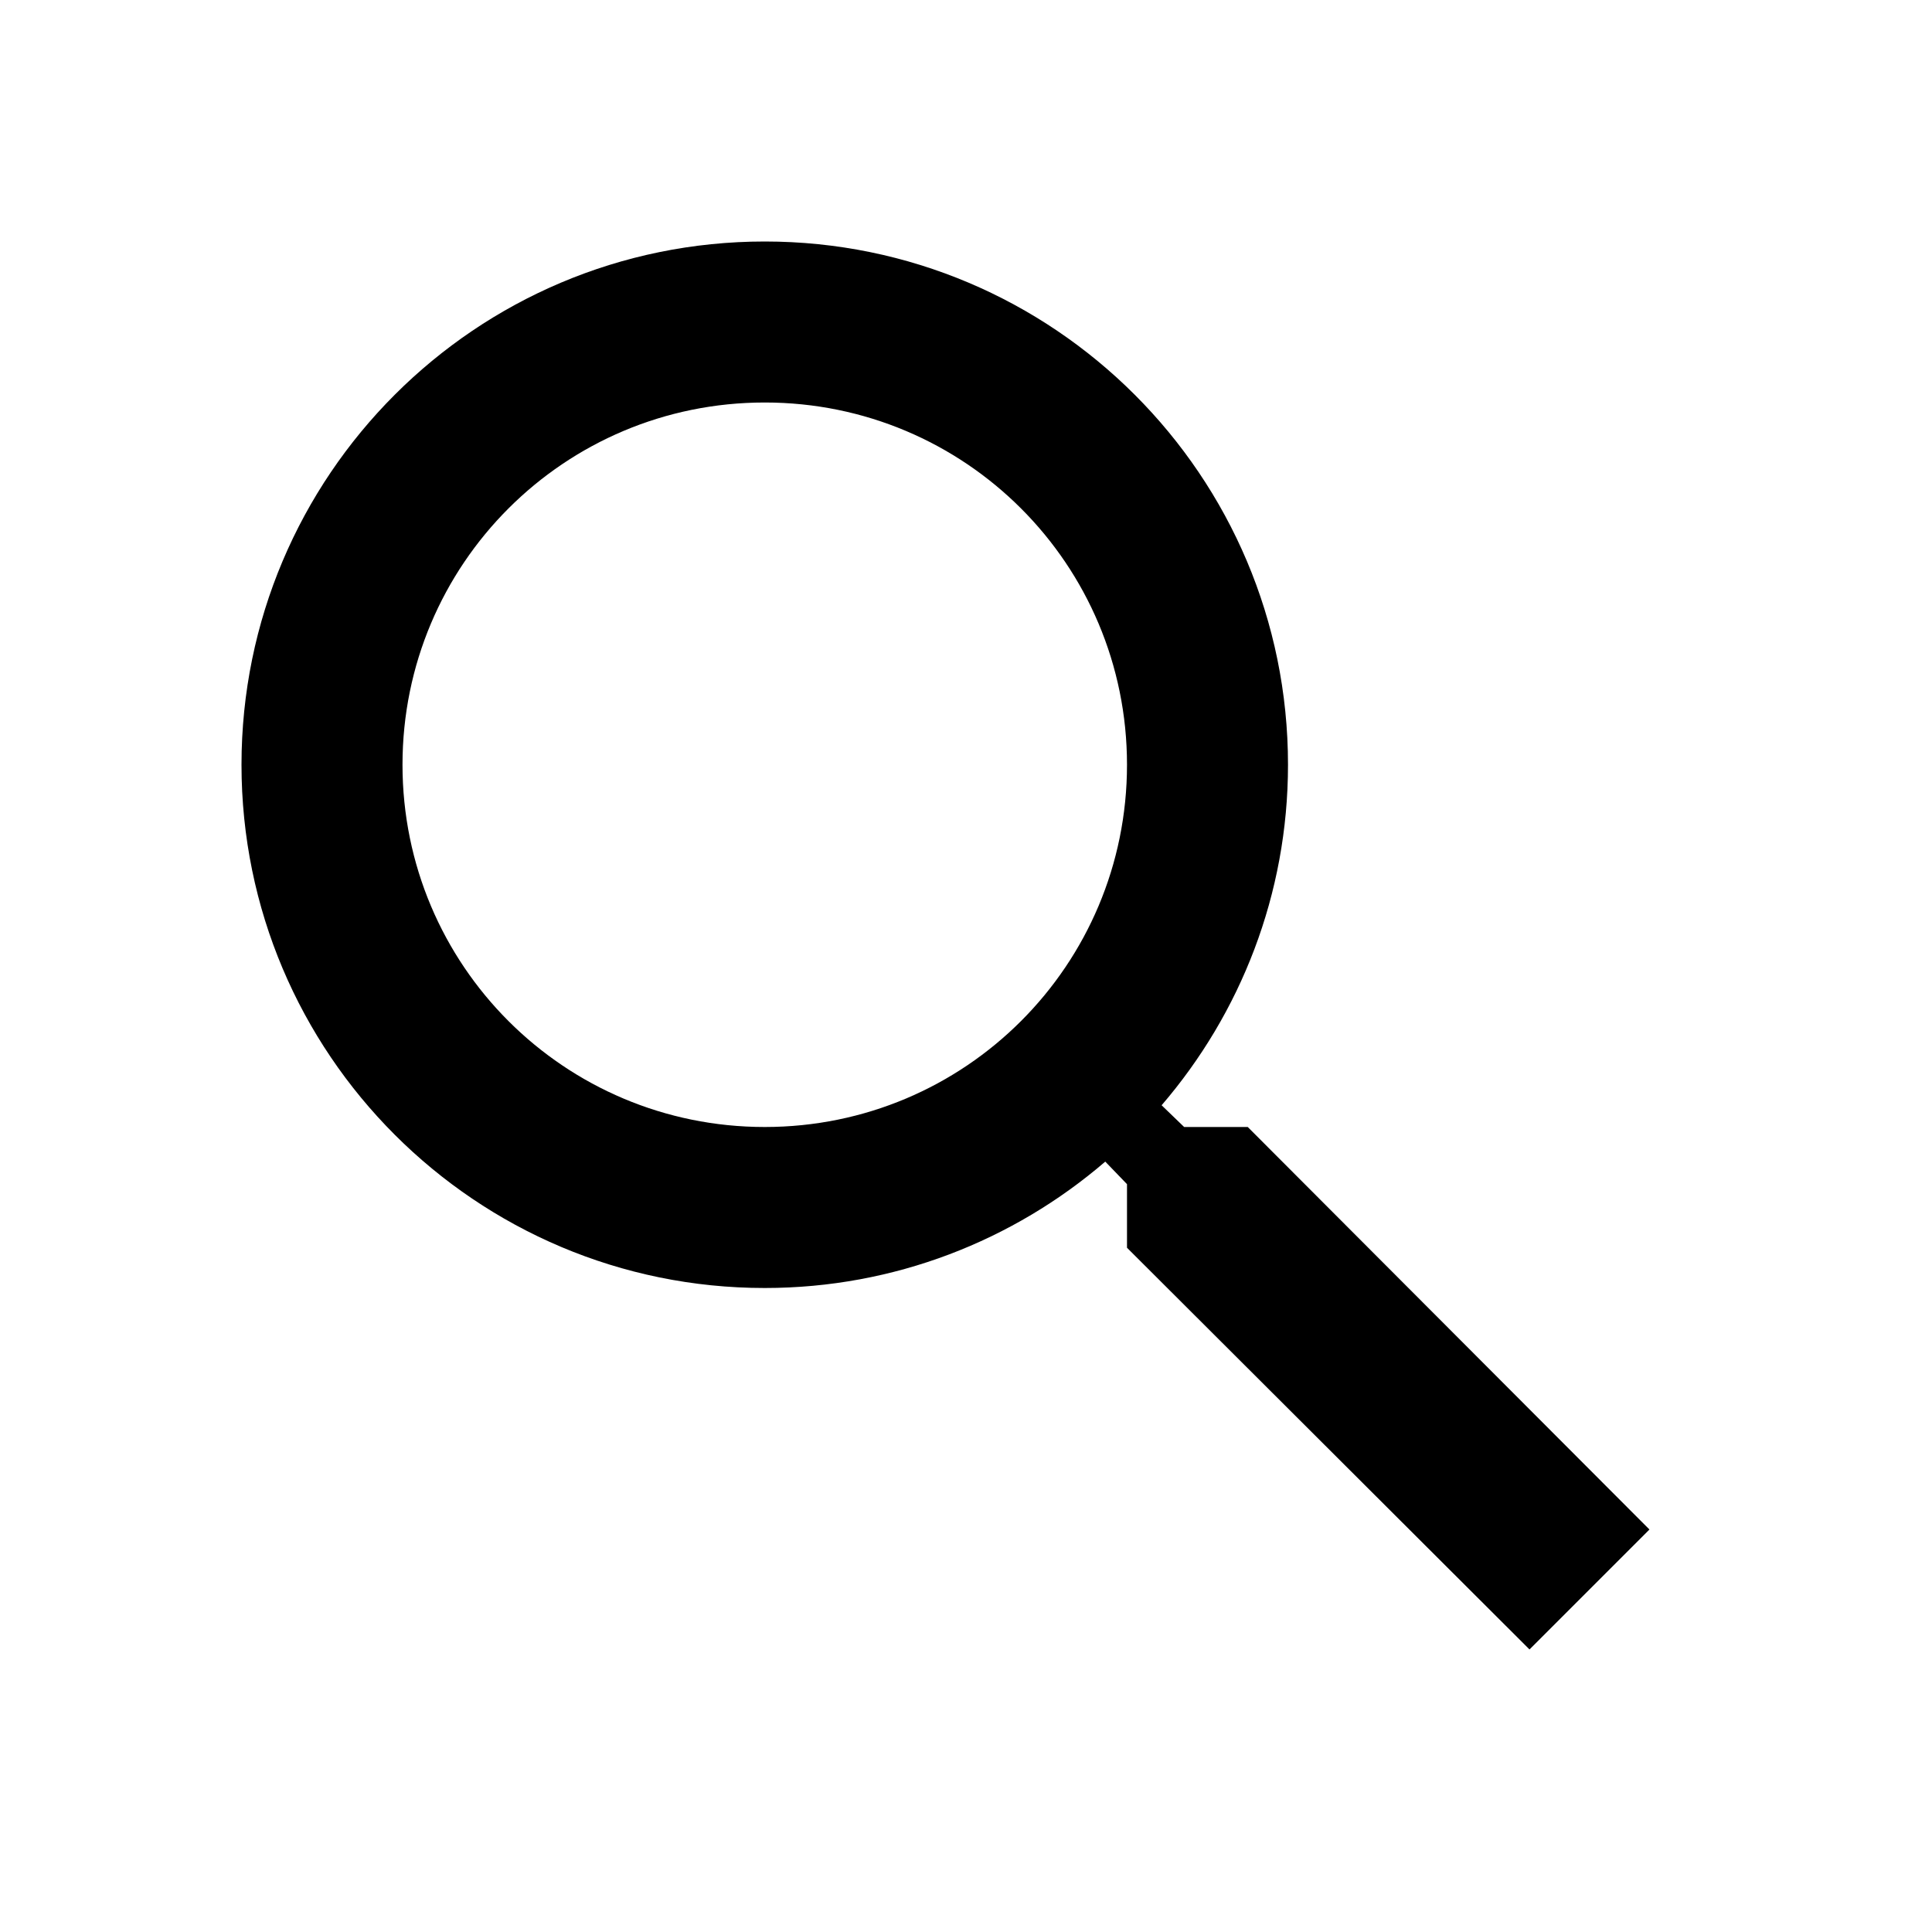
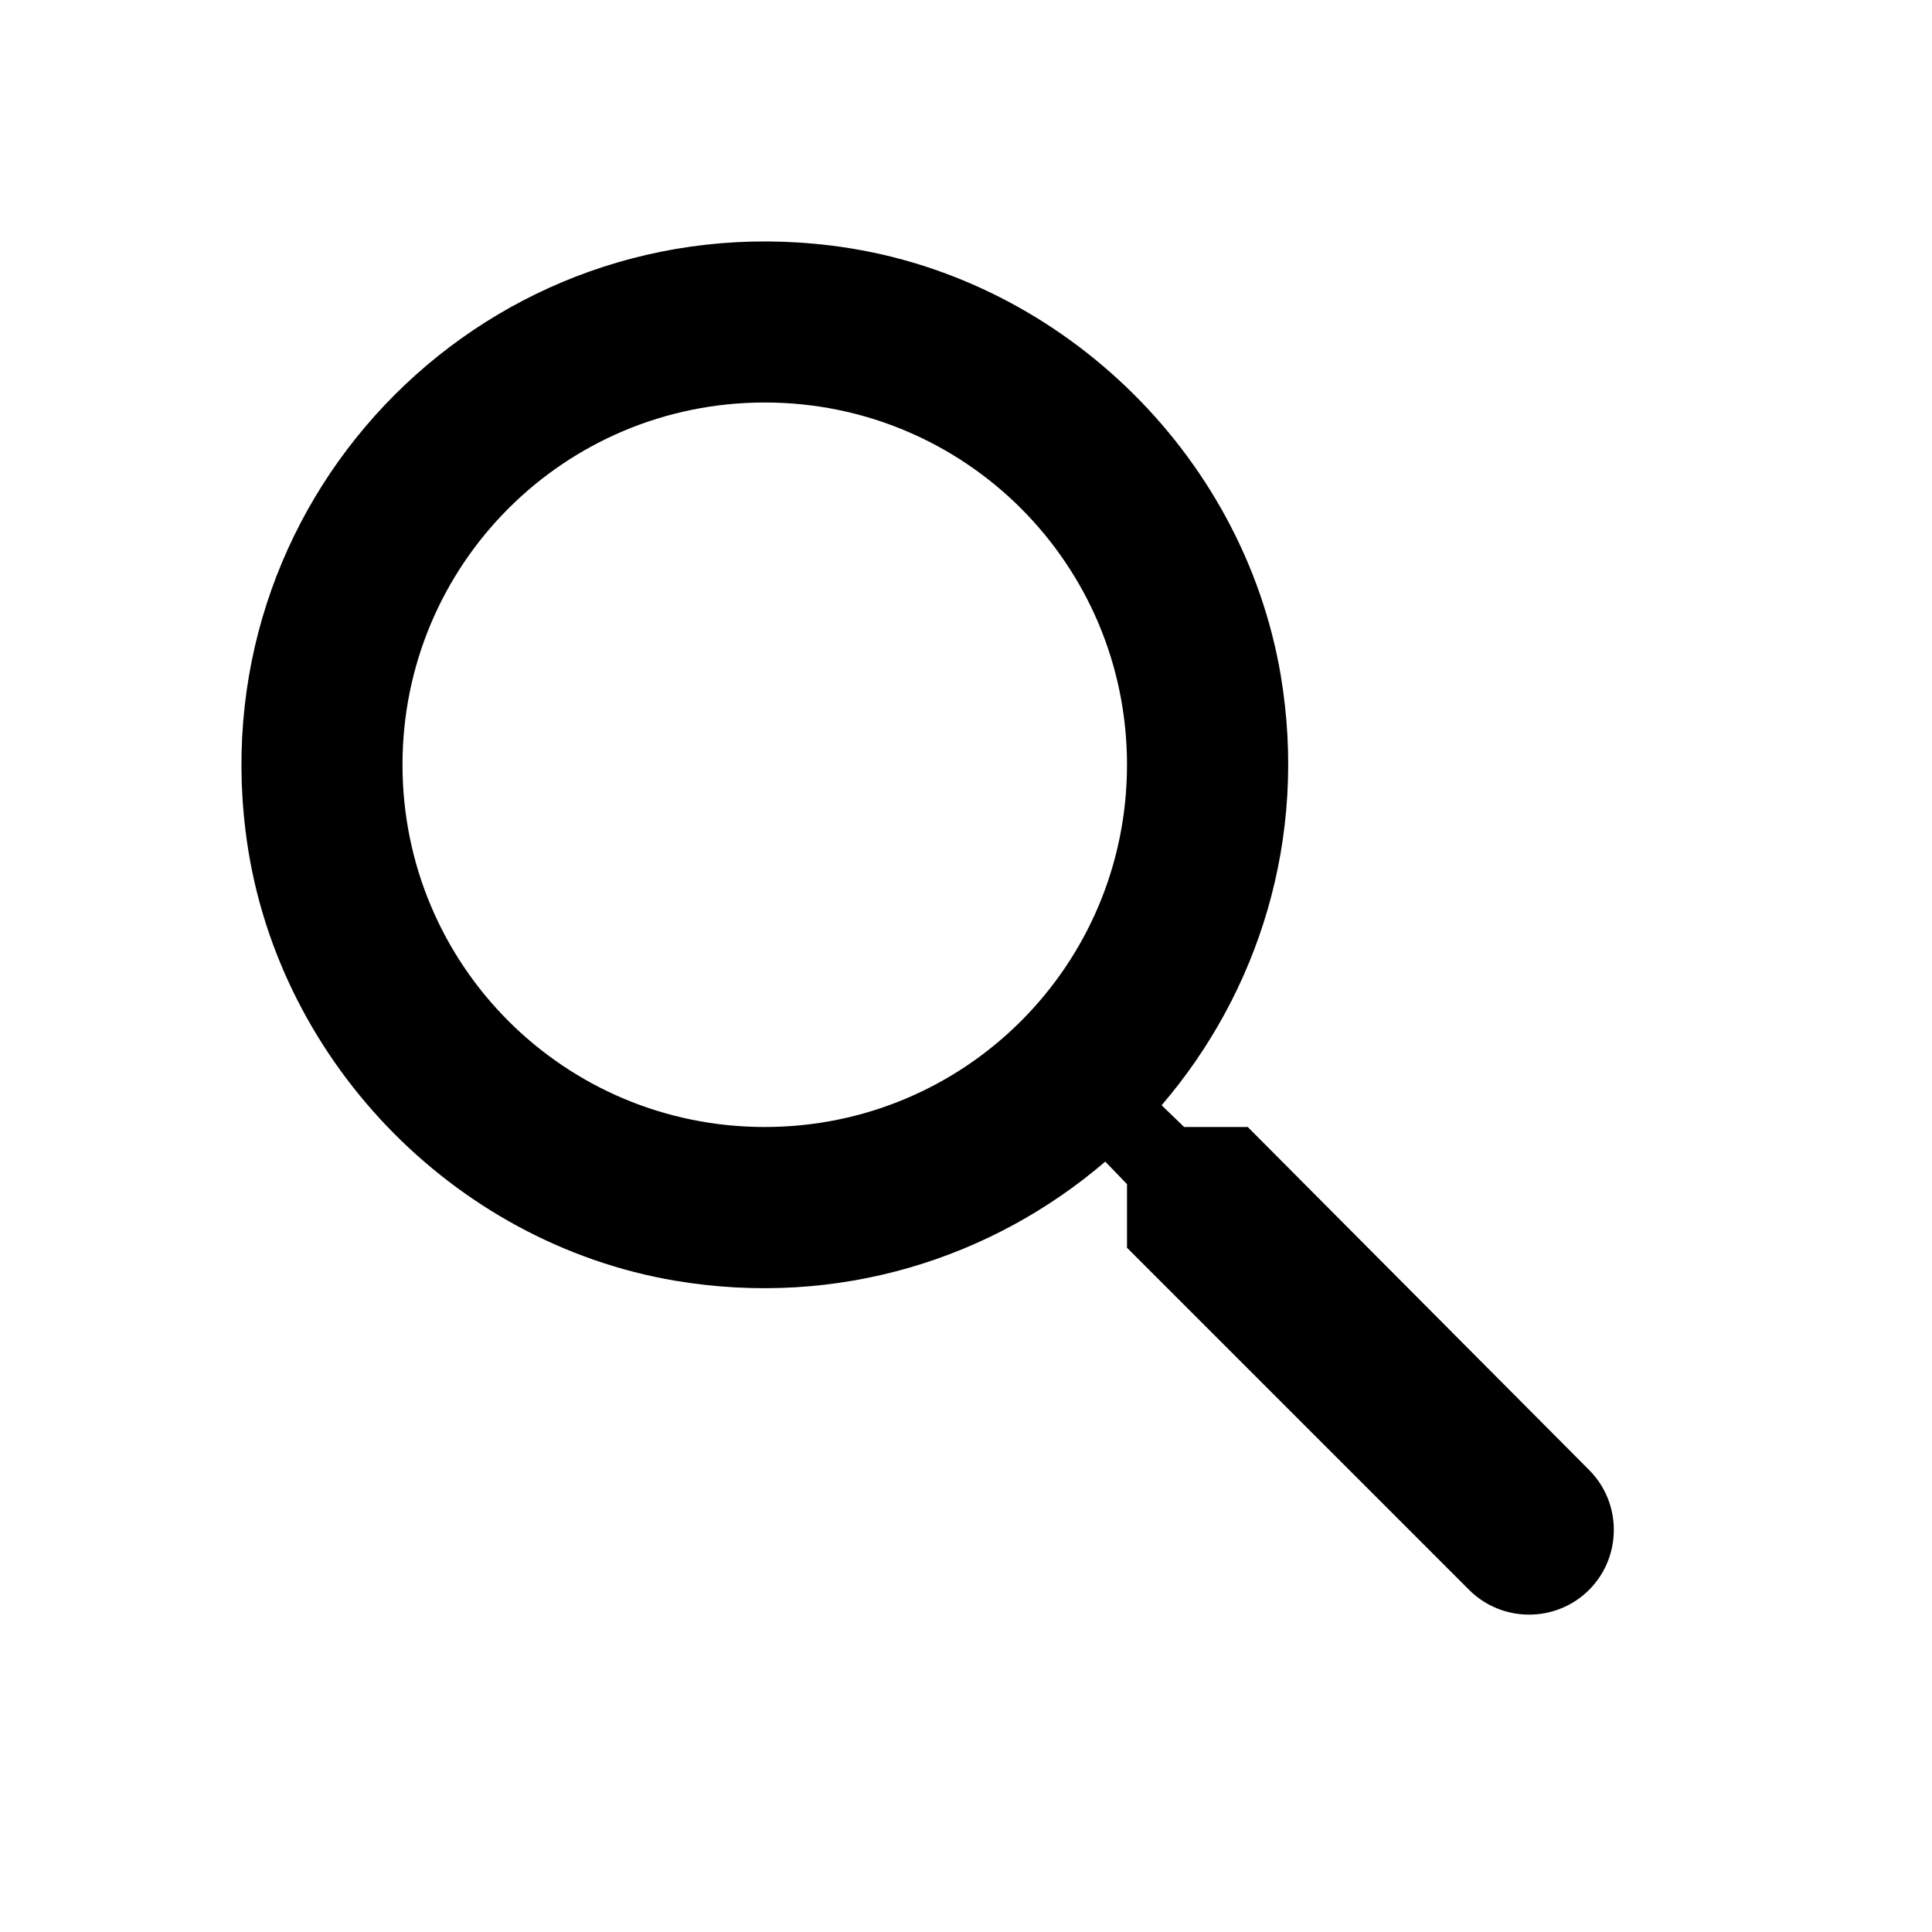
<svg xmlns="http://www.w3.org/2000/svg" height="24" viewBox="0 0 24 24" width="24">
-   <path d="M15.5 14h-.79l-.28-.27C15.41 12.59 16 11.11 16 9.5 16 5.91 13.09 3 9.5 3S3 5.91 3 9.5 5.91 16 9.5 16c1.61 0 3.09-.59 4.23-1.57l.27.28v.79l5 4.99L20.49 19l-4.99-5zm-6 0C7.01 14 5 11.99 5 9.5S7.01 5 9.5 5 14 7.01 14 9.5 11.99 14 9.5 14z" />
-   <path d="M0 0h24v24H0z" fill="none" />
+   <path d="M0 0h24v24H0V0z" fill="none" />
+   <path d="M15.5 14h-.79l-.28-.27c1.2-1.4 1.82-3.31 1.48-5.34-.47-2.78-2.79-5-5.59-5.34-4.23-.52-7.79 3.04-7.27 7.27.34 2.8 2.56 5.12 5.34 5.59 2.03.34 3.94-.28 5.34-1.48l.27.28v.79l4.25 4.25c.41.41 1.08.41 1.49 0 .41-.41.41-1.08 0-1.49L15.5 14zm-6 0C7.01 14 5 11.99 5 9.5S7.01 5 9.5 5 14 7.01 14 9.5 11.99 14 9.5 14z" />
</svg>
